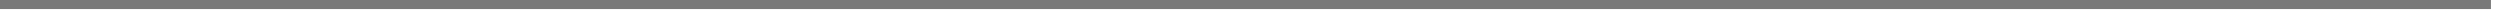
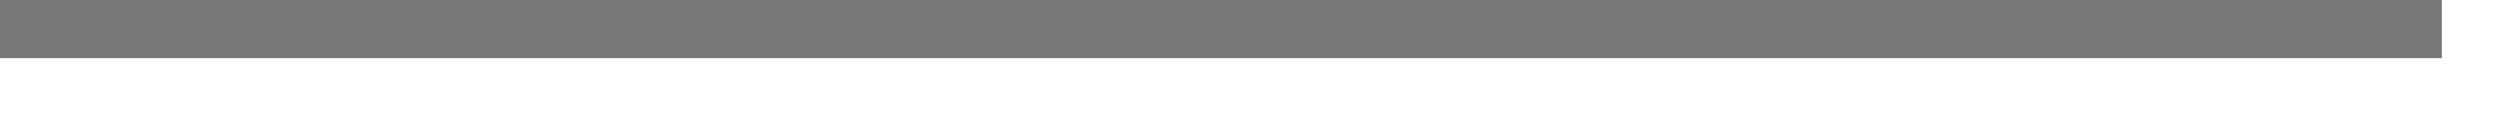
- <svg xmlns="http://www.w3.org/2000/svg" version="1.1" width="276px" height="2px">
-   <g transform="matrix(1 0 0 1 -710 -550 )">
-     <path d="M 710 550.5  L 985 550.5  " stroke-width="1" stroke="#797979" fill="none" />
+ <svg xmlns="http://www.w3.org/2000/svg" version="1.1" width="43px" height="2px">
+   <g transform="matrix(1 0 0 1 -735 -765 )">
+     <path d="M 735 765.5  L 777 765.5  " stroke-width="1" stroke="#797979" fill="none" />
  </g>
</svg>
